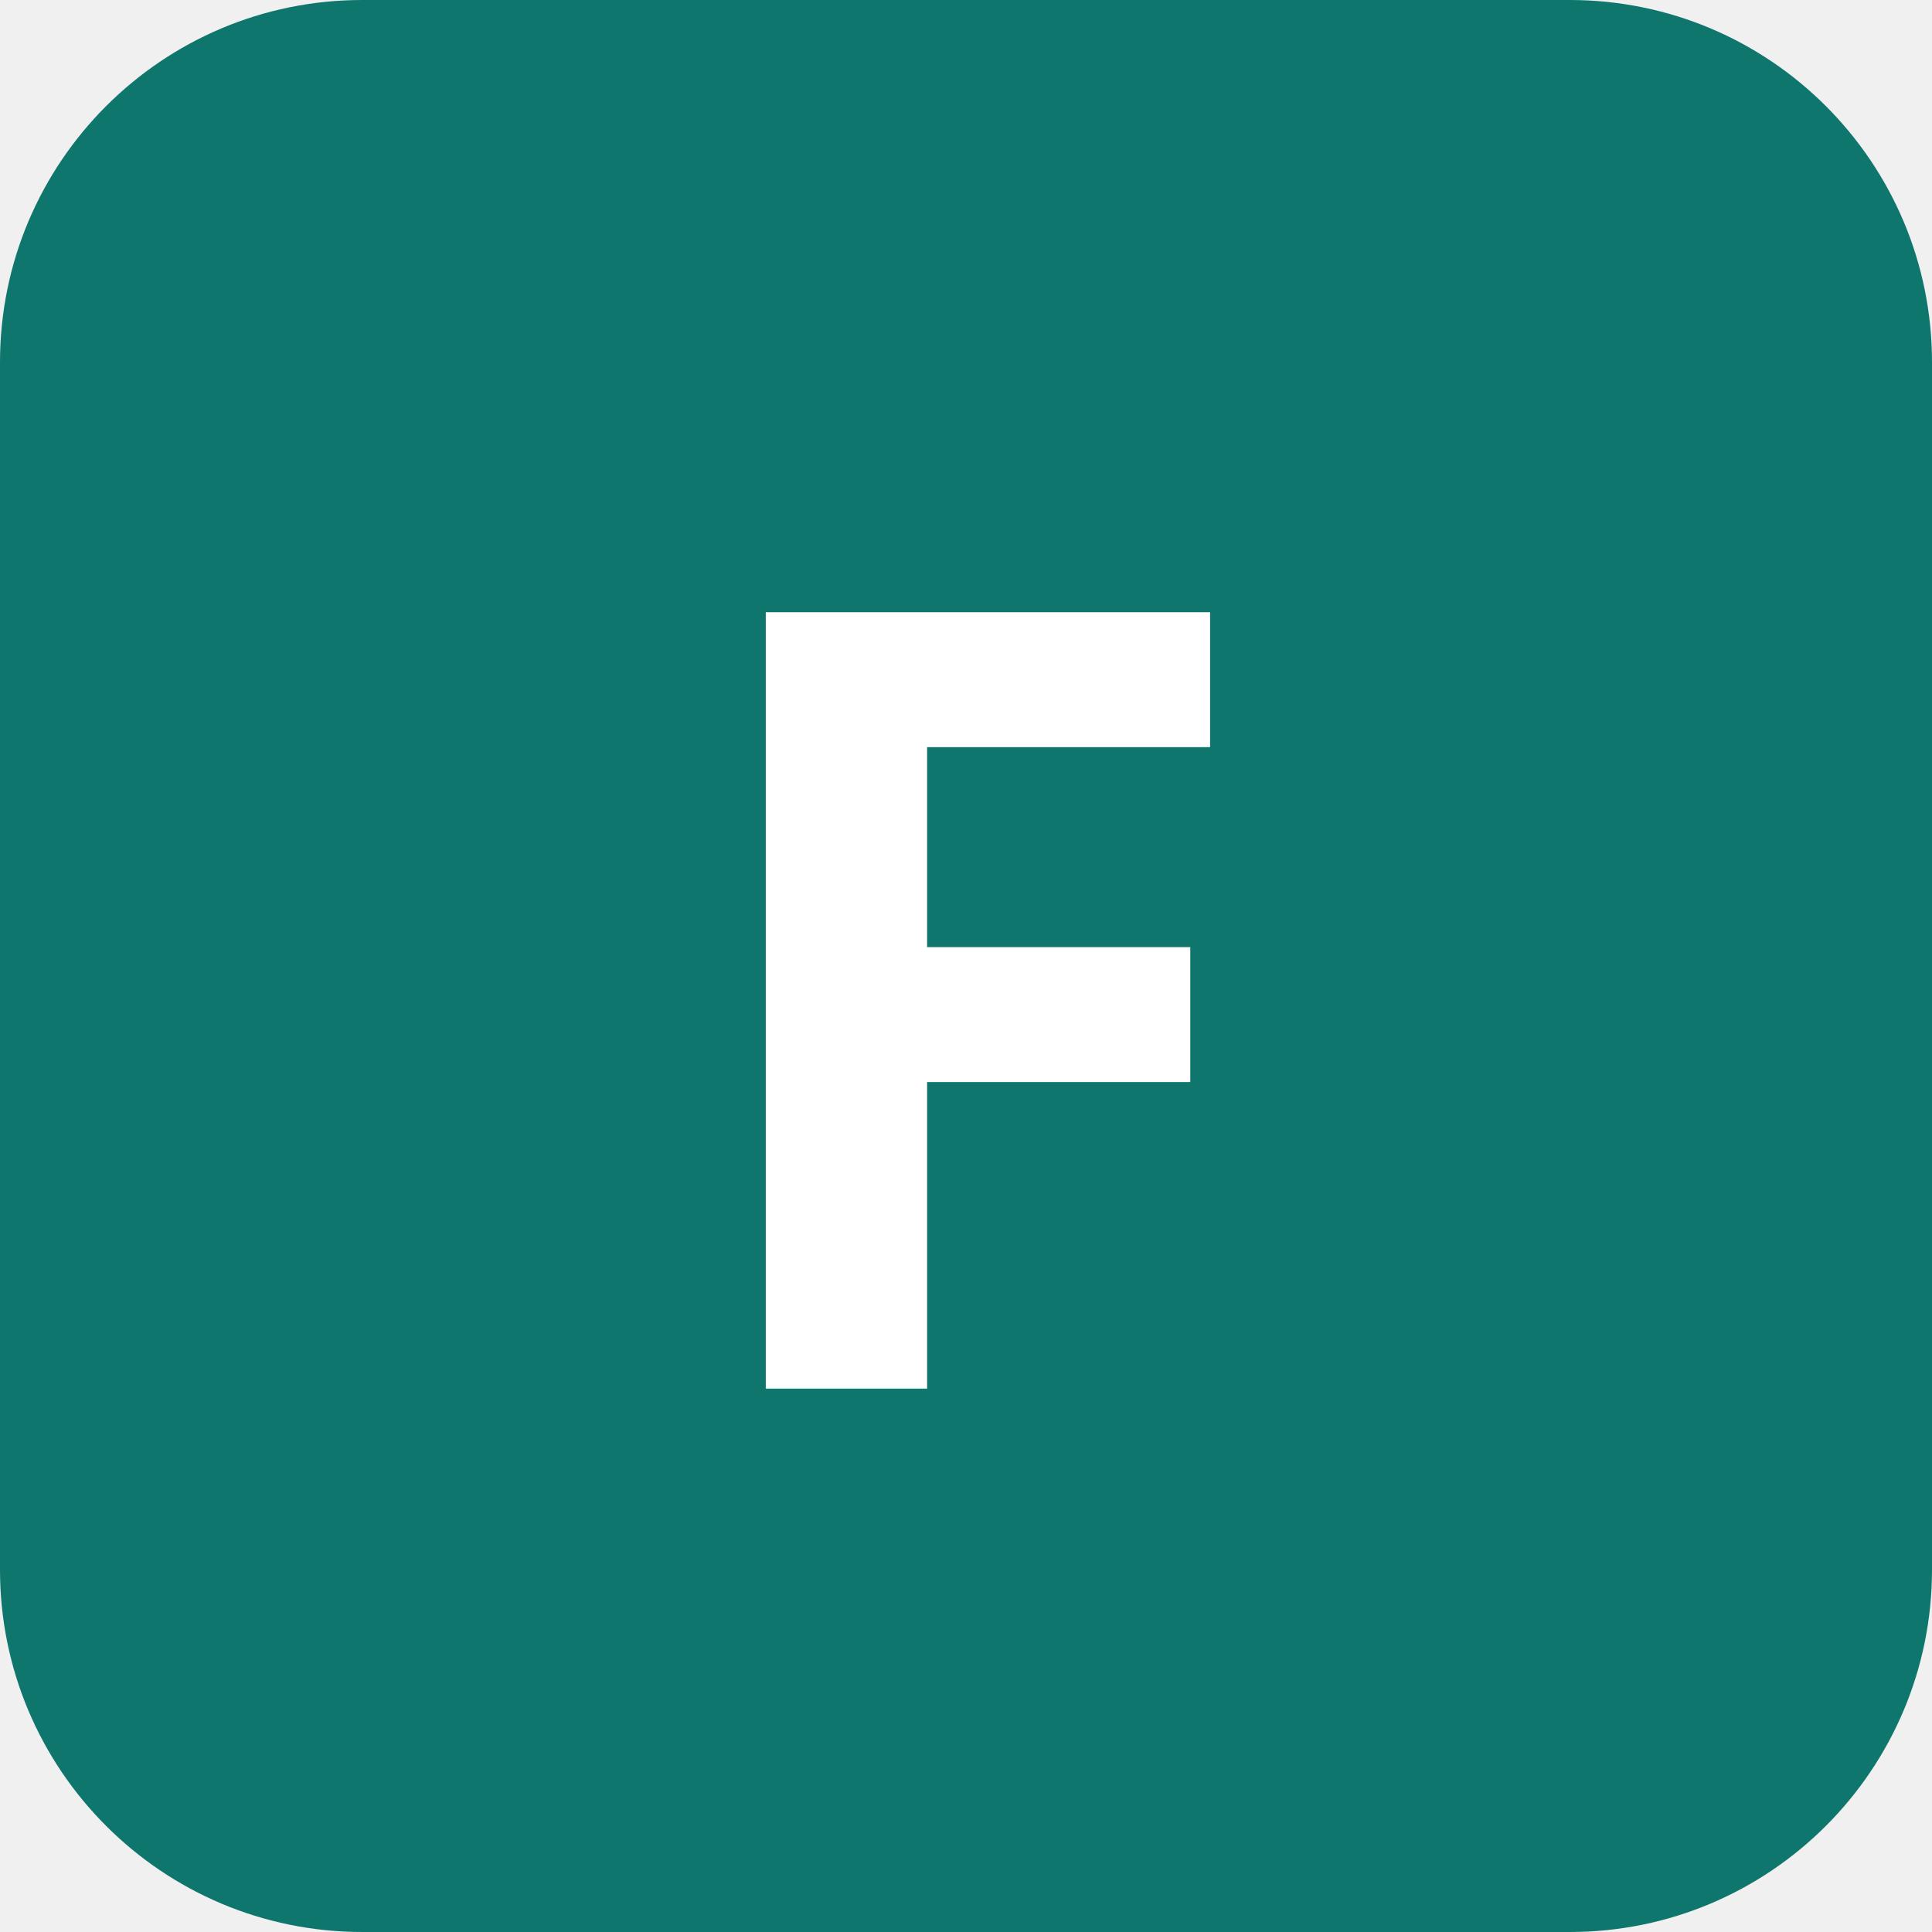
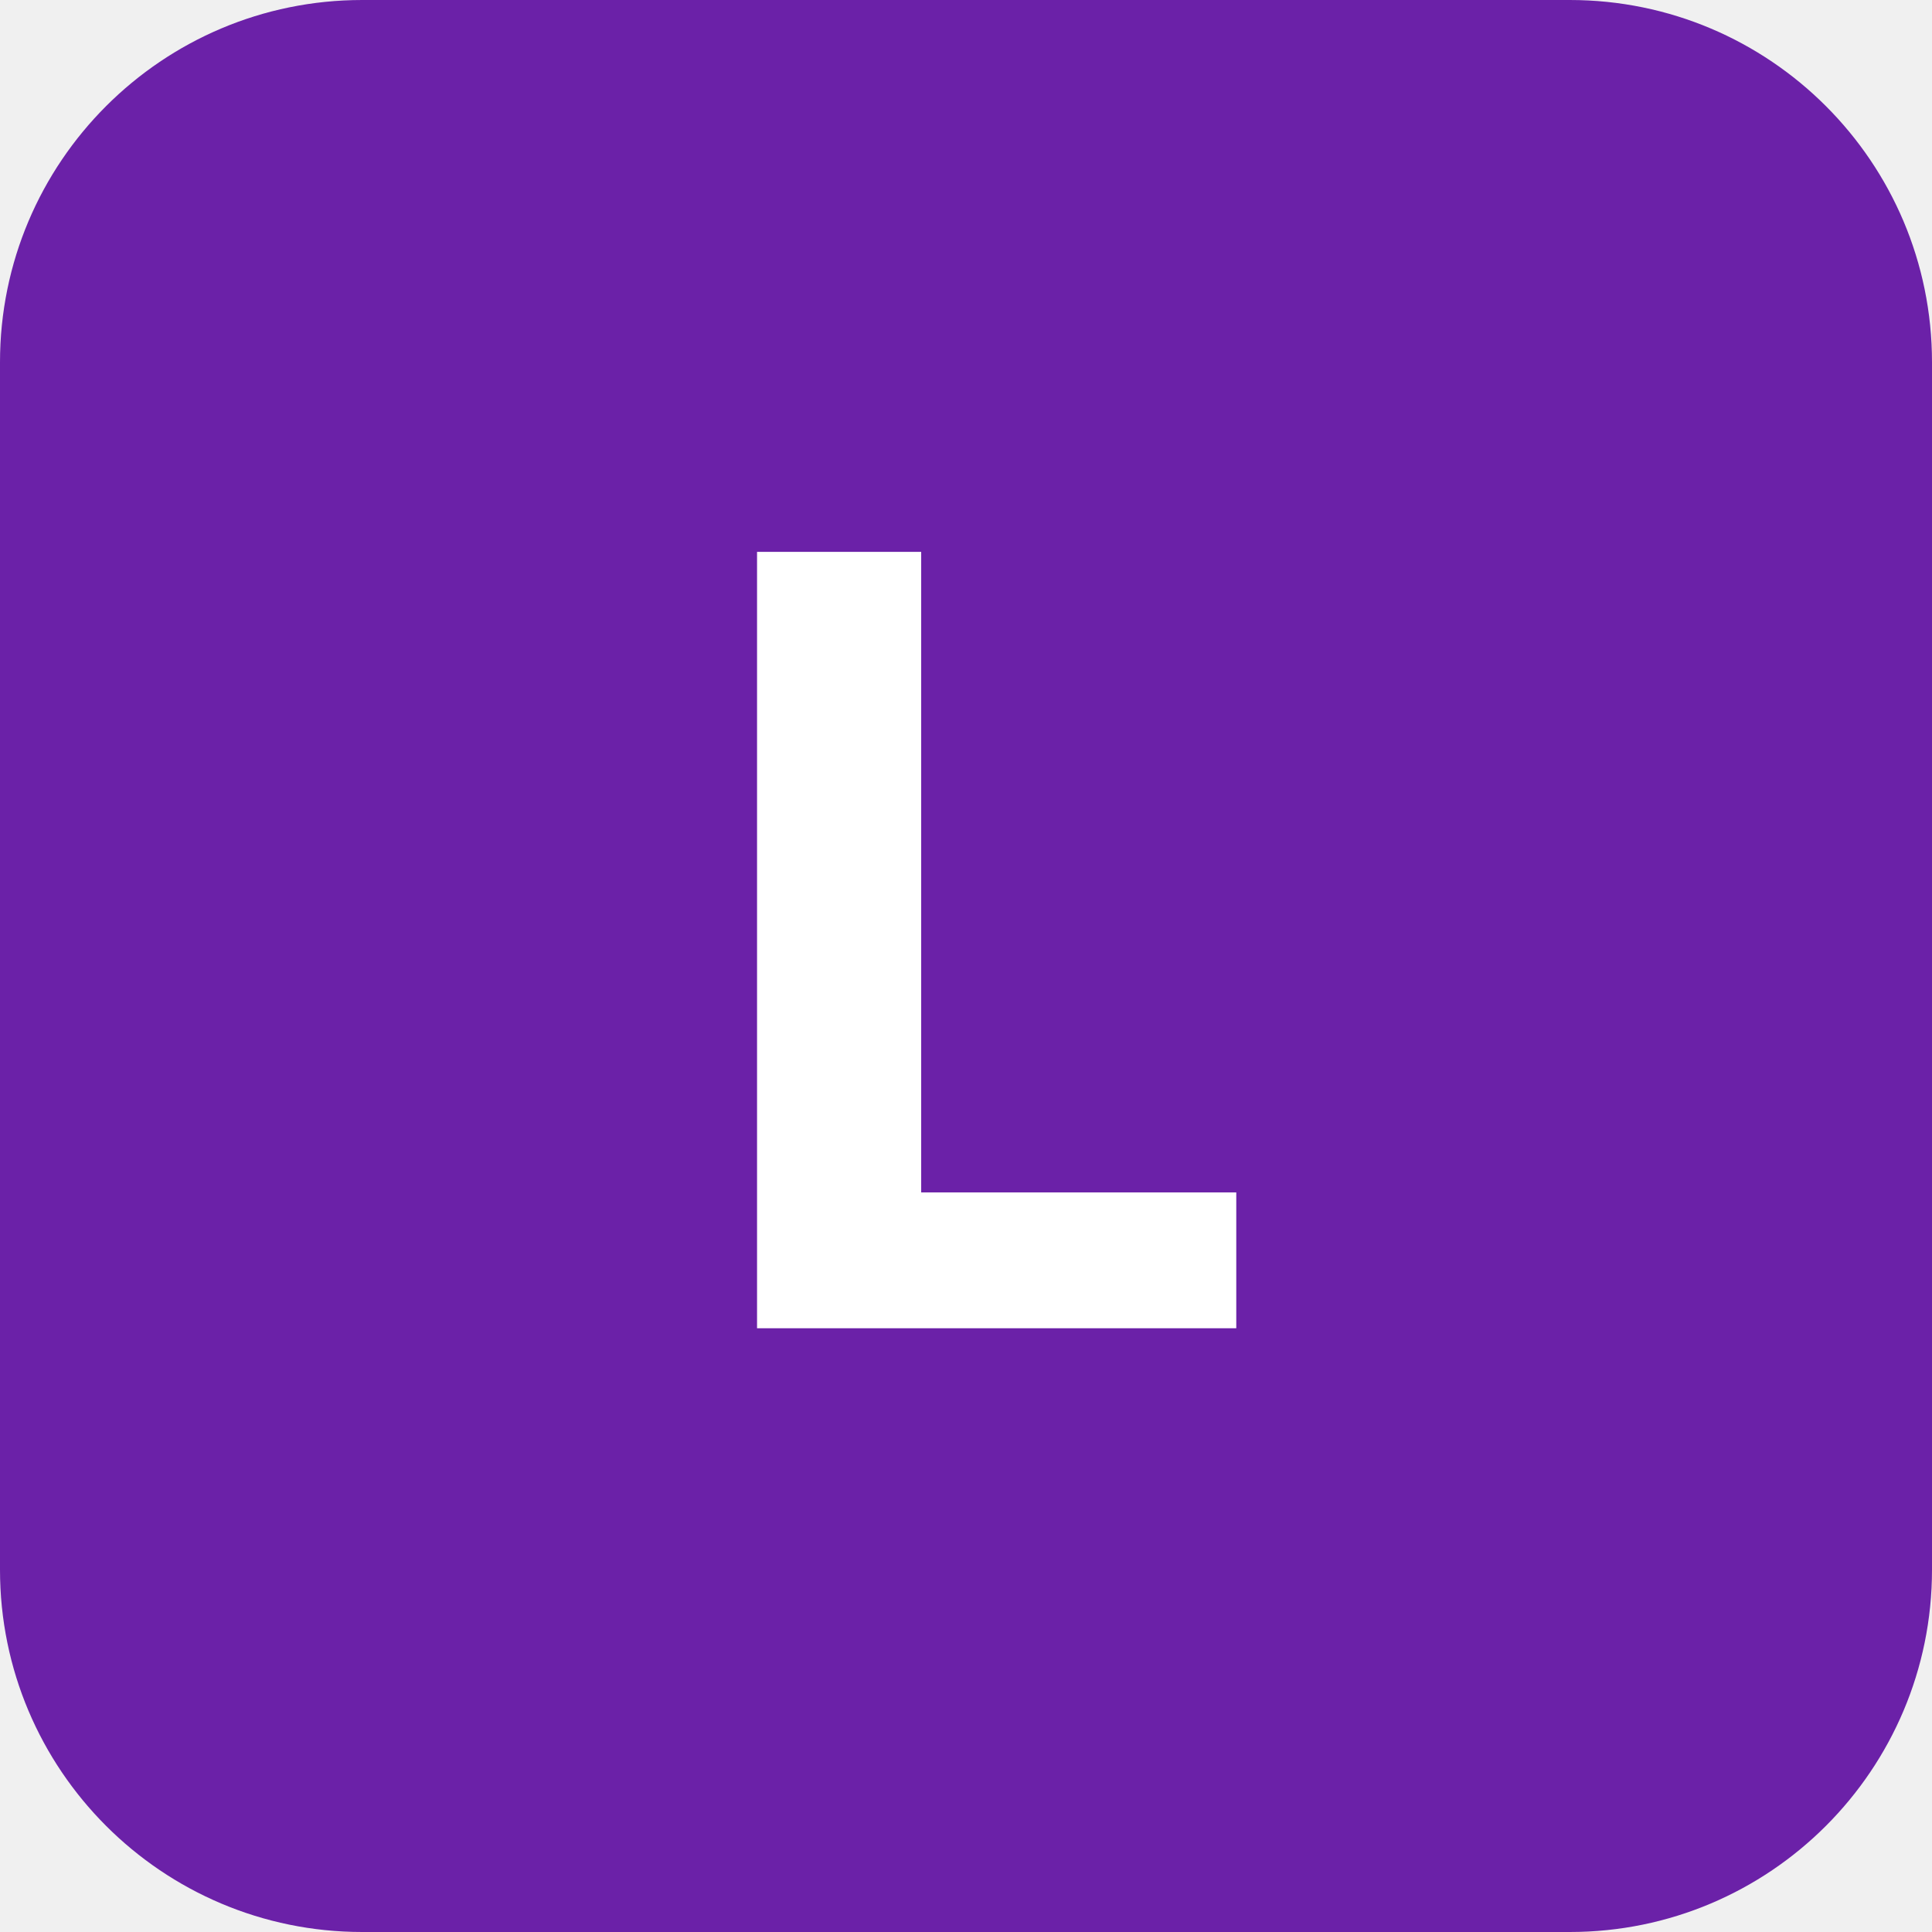
<svg xmlns="http://www.w3.org/2000/svg" viewBox="0 0 32 32">
-   <rect width="32" height="32" rx="6" fill="#0f766e" />
-   <text x="16" y="23" font-family="ui-sans-serif, system-ui, sans-serif" font-size="18" font-weight="700" fill="white" text-anchor="middle">F</text>
+   <rect width="32" height="32" rx="6" fill="#6b21a8" />
+   <text x="16" y="22" font-family="system-ui, sans-serif" font-size="18" font-weight="700" fill="white" text-anchor="middle">L</text>
</svg>
